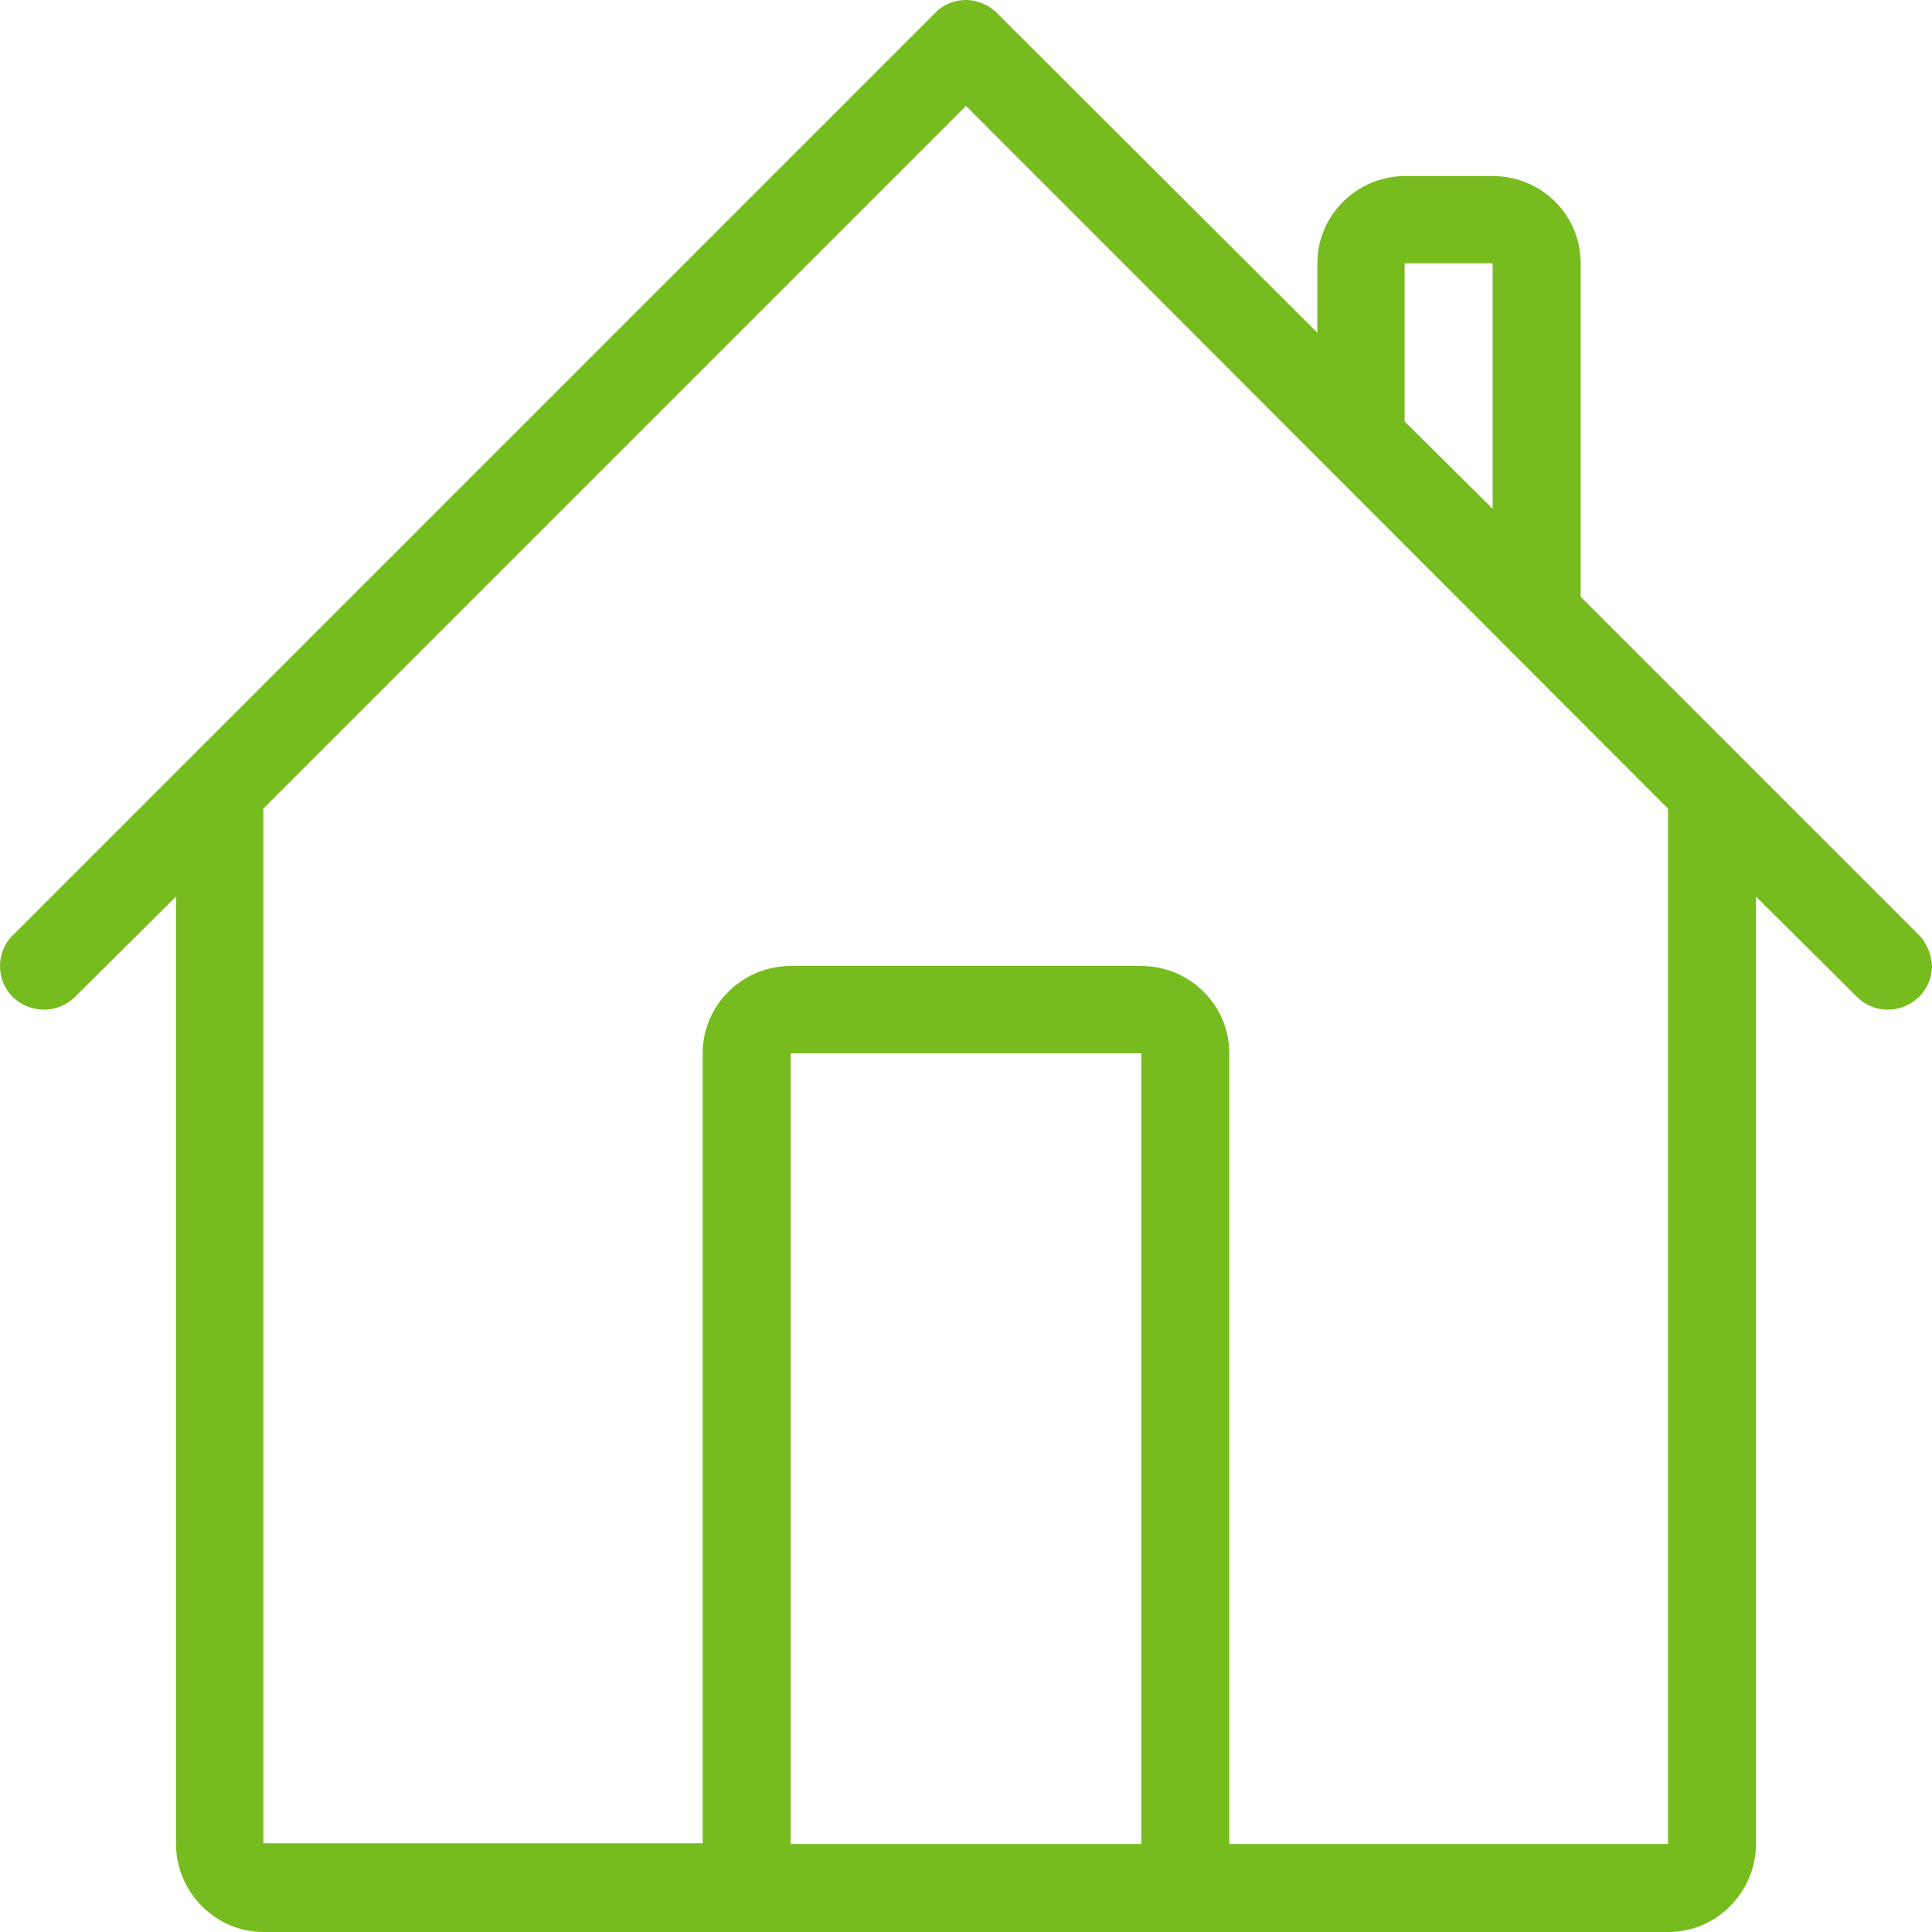
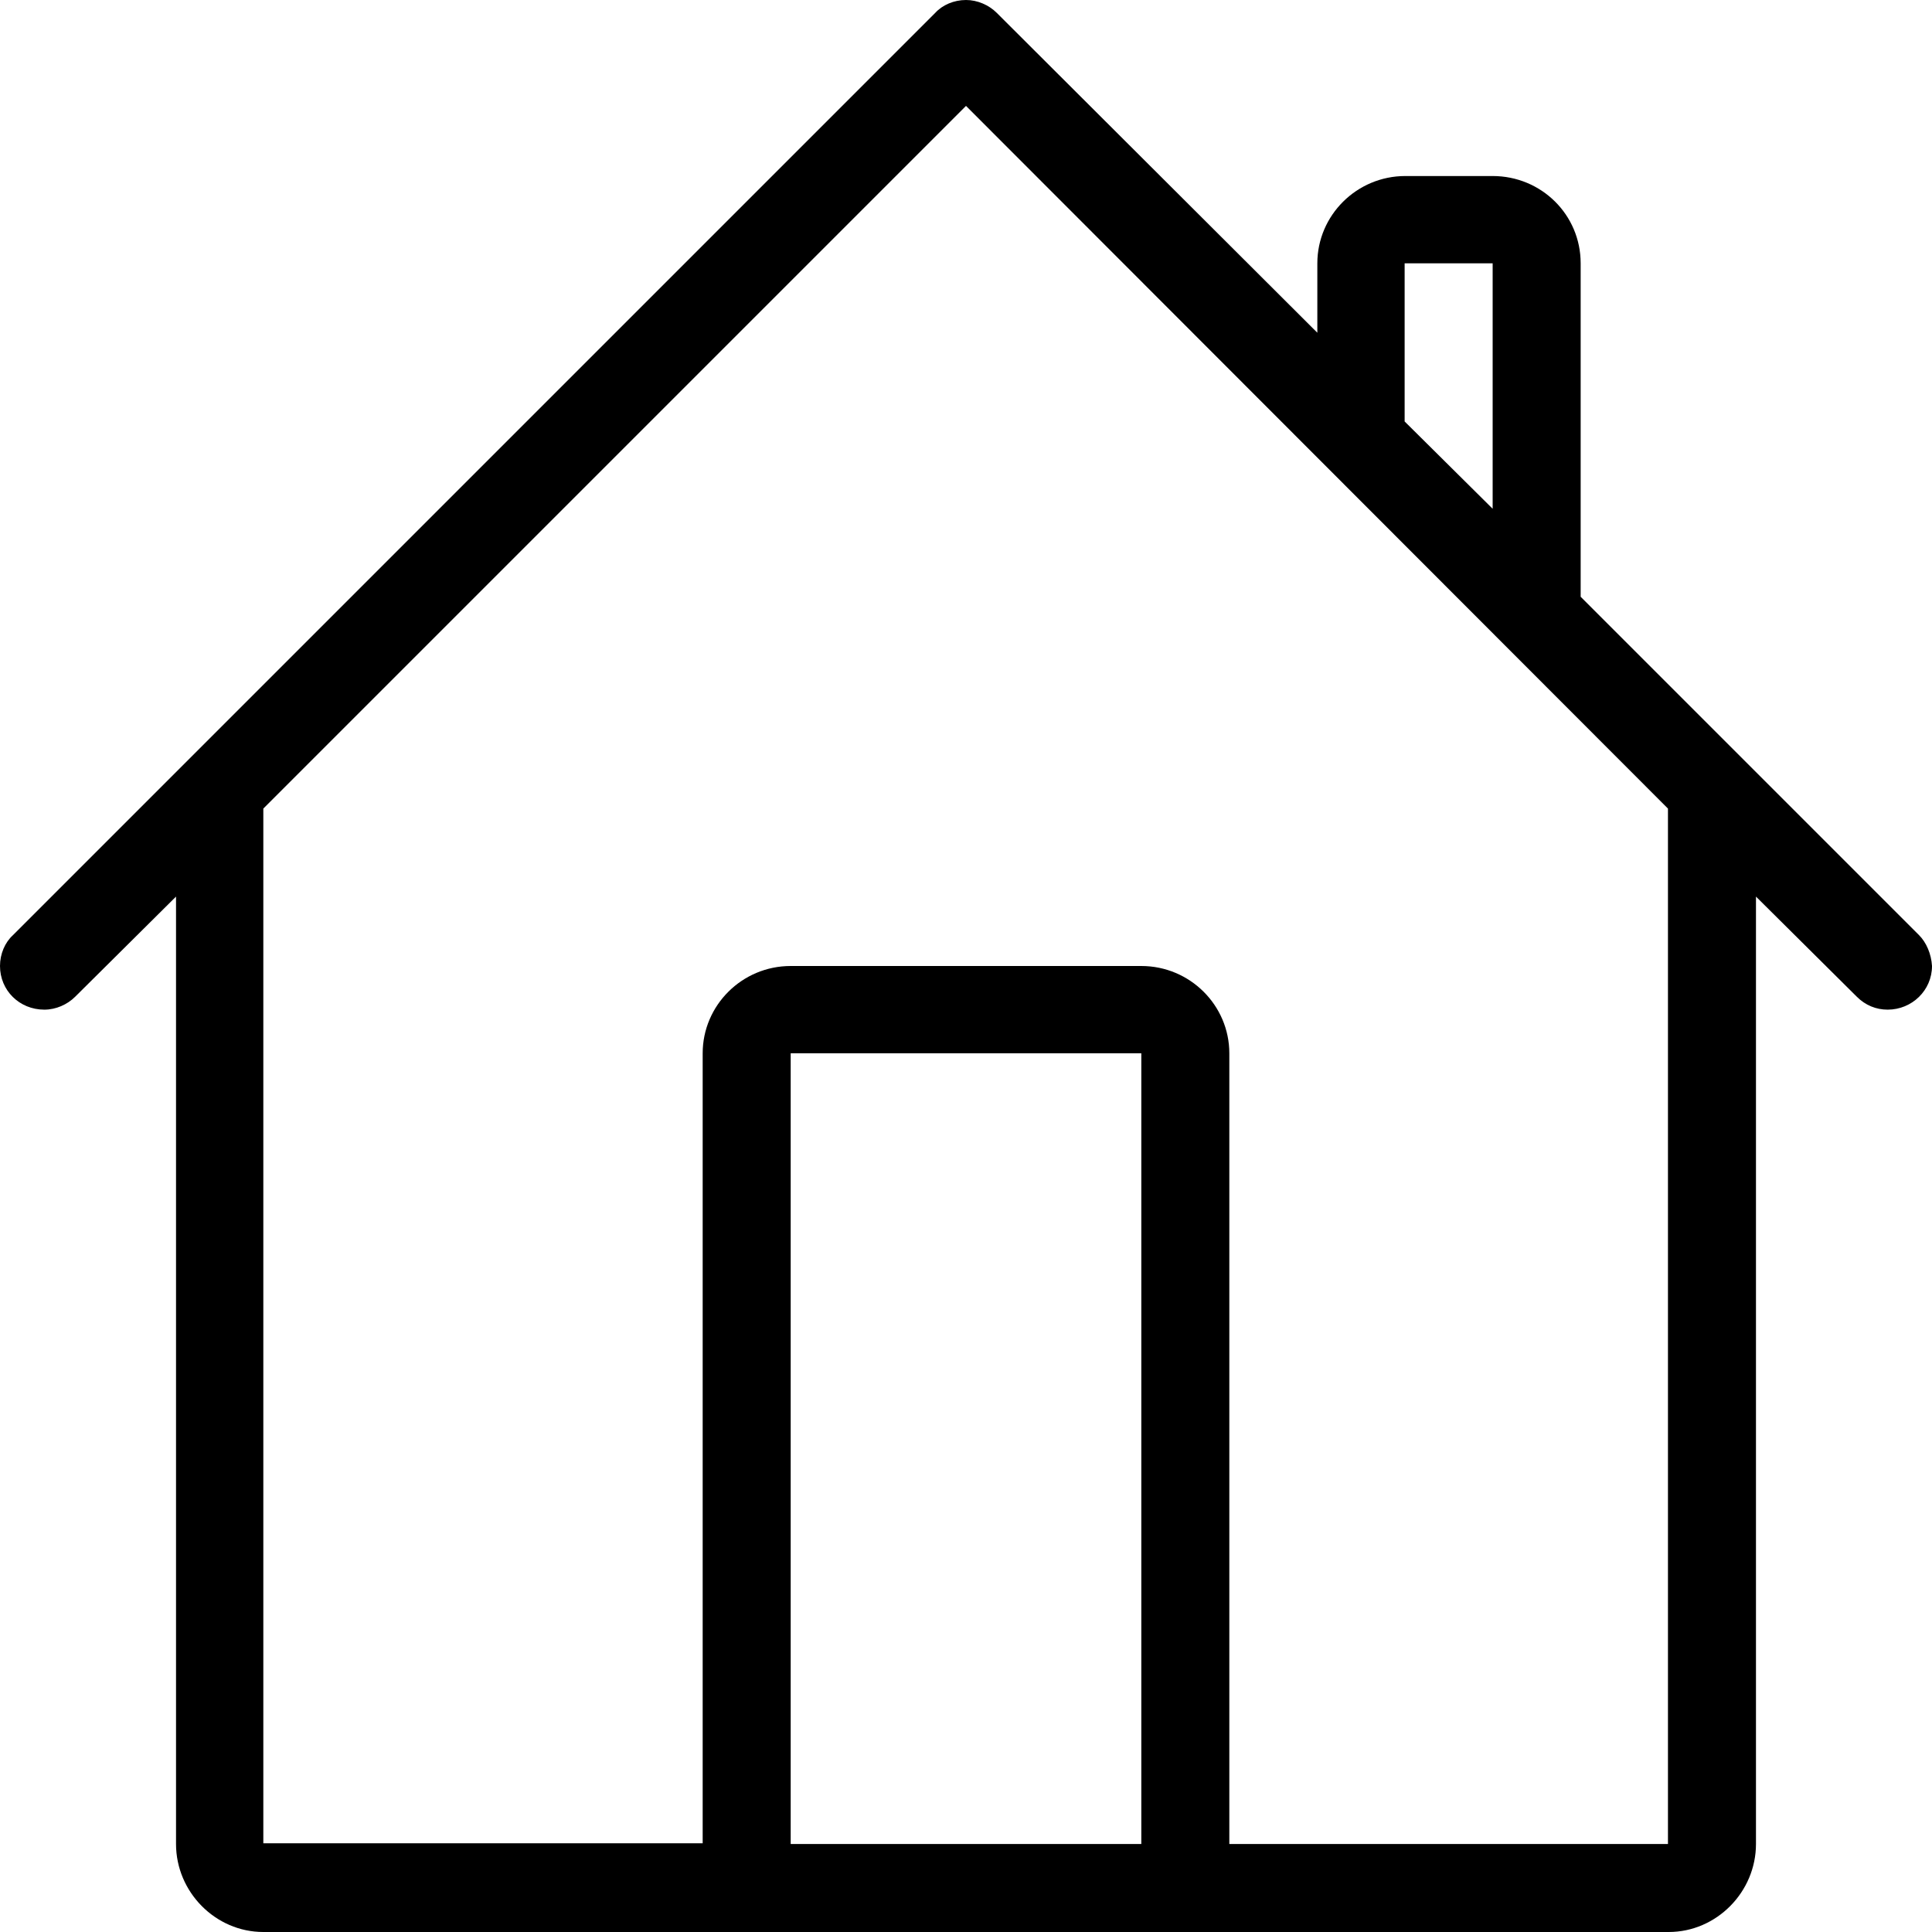
<svg xmlns="http://www.w3.org/2000/svg" id="SvgjsSvg1014" version="1.1" width="27" height="27" viewBox="0 0 27 27">
-   <defs id="SvgjsDefs1015" />
-   <path id="SvgjsPath1016" d="M67.31 263.77L61.18 263.77L61.18 252.72C61.18 252.05 60.63 251.5 59.95 251.5L55.05 251.5C54.37 251.5 53.82 252.05 53.82 252.72L53.82 263.76L47.68 263.76L47.68 249.3L57.5 239.48L67.31 249.3ZM55.05 252.72L59.95 252.72L59.95 263.77L55.05 263.77ZM63.63 241.68L64.86 241.68L64.86 245.11L63.63 243.89ZM66.09 246.34L66.09 241.68C66.09 241 65.54 240.46 64.86 240.46L63.64 240.46C62.96 240.46 62.41 241.01 62.41 241.68L62.41 242.65L57.93 238.18C57.82 238.07 57.66 238 57.5 238C57.33 238 57.17 238.07 57.07 238.18L44.18 251.07C44.07 251.17 44 251.33 44 251.5C44 251.84 44.27 252.11 44.62 252.11C44.78 252.11 44.94 252.04 45.05 251.93L46.46 250.53L46.46 263.77C46.46 264.44 47.01 265 47.68 265L67.32 265C67.99 265 68.54 264.44 68.54 263.77L68.54 250.53L69.95 251.93C70.07 252.05 70.22 252.11 70.38 252.11C70.72 252.11 71 251.84 71 251.5C70.99 251.33 70.92 251.17 70.82 251.07Z " fill="#77bc1f" fill-opacity="1" transform="matrix(1,0,0,1,-44,-238)" />
+   <path id="SvgjsPath1016" d="M67.31 263.77L61.18 263.77L61.18 252.72C61.18 252.05 60.63 251.5 59.95 251.5L55.05 251.5C54.37 251.5 53.82 252.05 53.82 252.72L53.82 263.76L47.68 263.76L47.68 249.3L57.5 239.48L67.31 249.3ZM55.05 252.72L59.95 252.72L59.95 263.77L55.05 263.77ZM63.63 241.68L64.86 241.68L64.86 245.11L63.63 243.89ZM66.09 246.34L66.09 241.68C66.09 241 65.54 240.46 64.86 240.46L63.64 240.46C62.96 240.46 62.41 241.01 62.41 241.68L62.41 242.65L57.93 238.18C57.82 238.07 57.66 238 57.5 238C57.33 238 57.17 238.07 57.07 238.18L44.18 251.07C44.07 251.17 44 251.33 44 251.5C44 251.84 44.27 252.11 44.62 252.11C44.78 252.11 44.94 252.04 45.05 251.93L46.46 250.53L46.46 263.77C46.46 264.44 47.01 265 47.68 265L67.32 265C67.99 265 68.54 264.44 68.54 263.77L68.54 250.53L69.95 251.93C70.07 252.05 70.22 252.11 70.38 252.11C70.72 252.11 71 251.84 71 251.5C70.99 251.33 70.92 251.17 70.82 251.07Z " fill-opacity="1" transform="matrix(1,0,0,1,-44,-238)" />
</svg>
